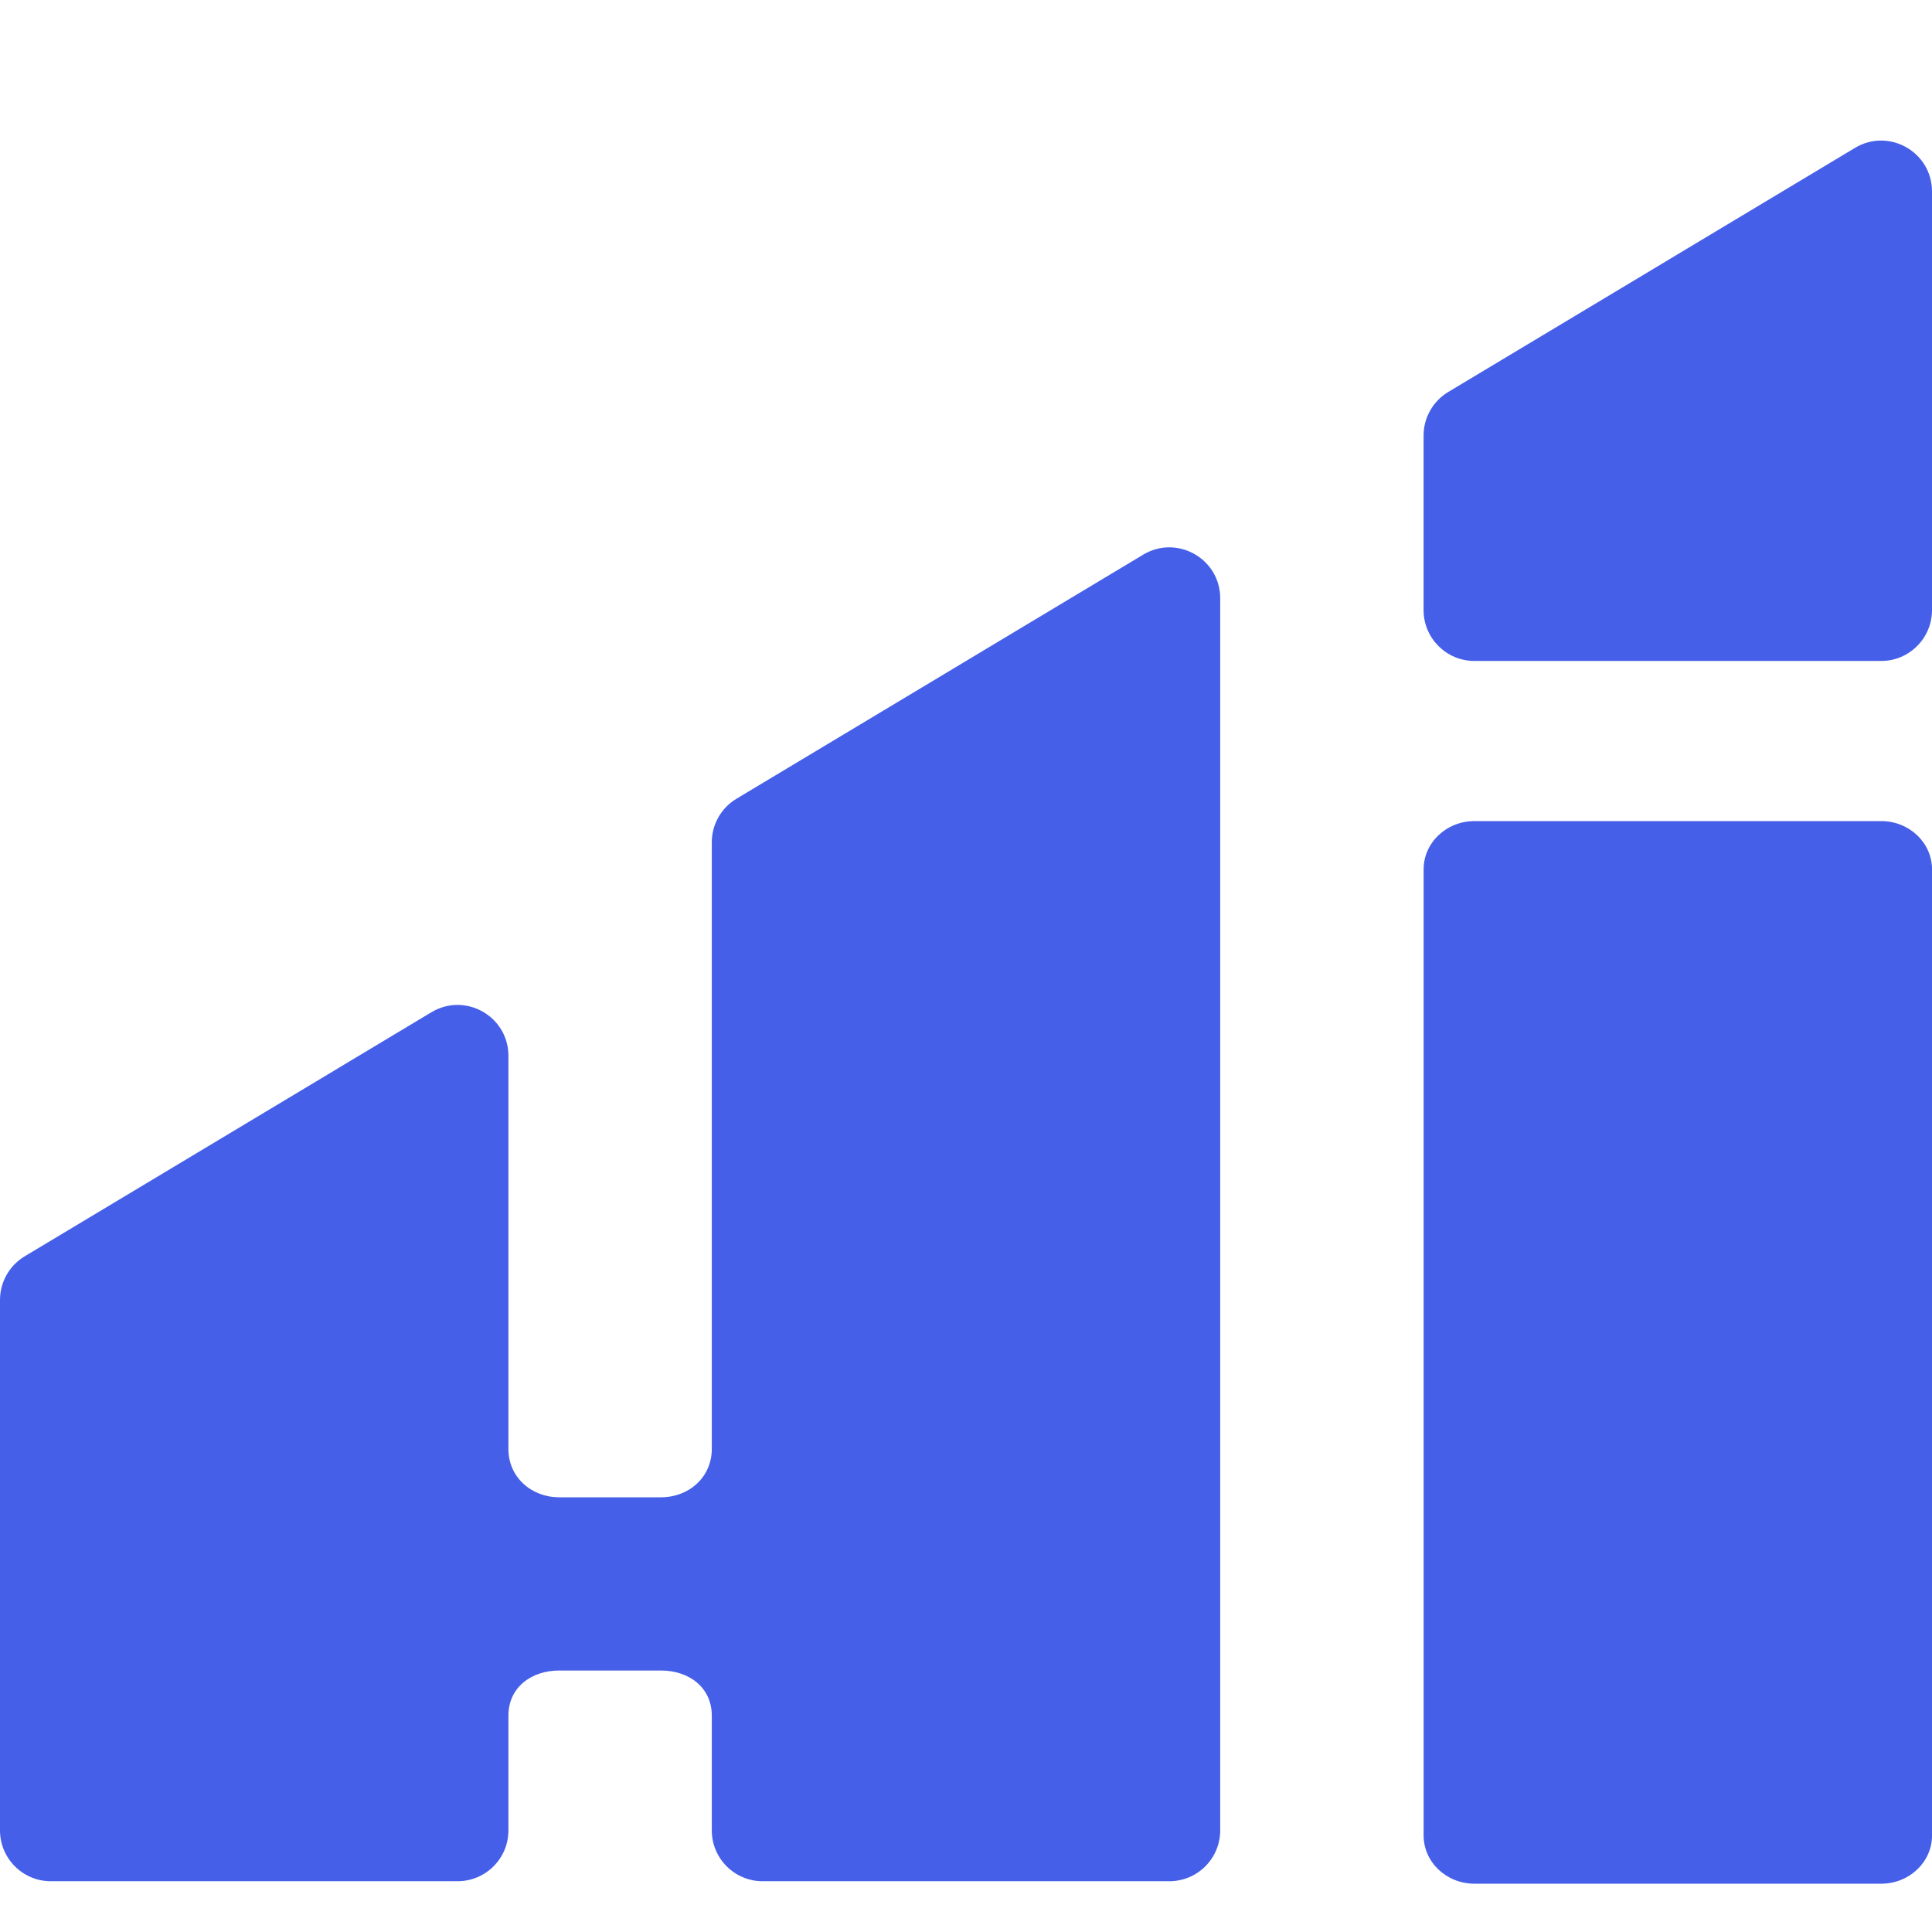
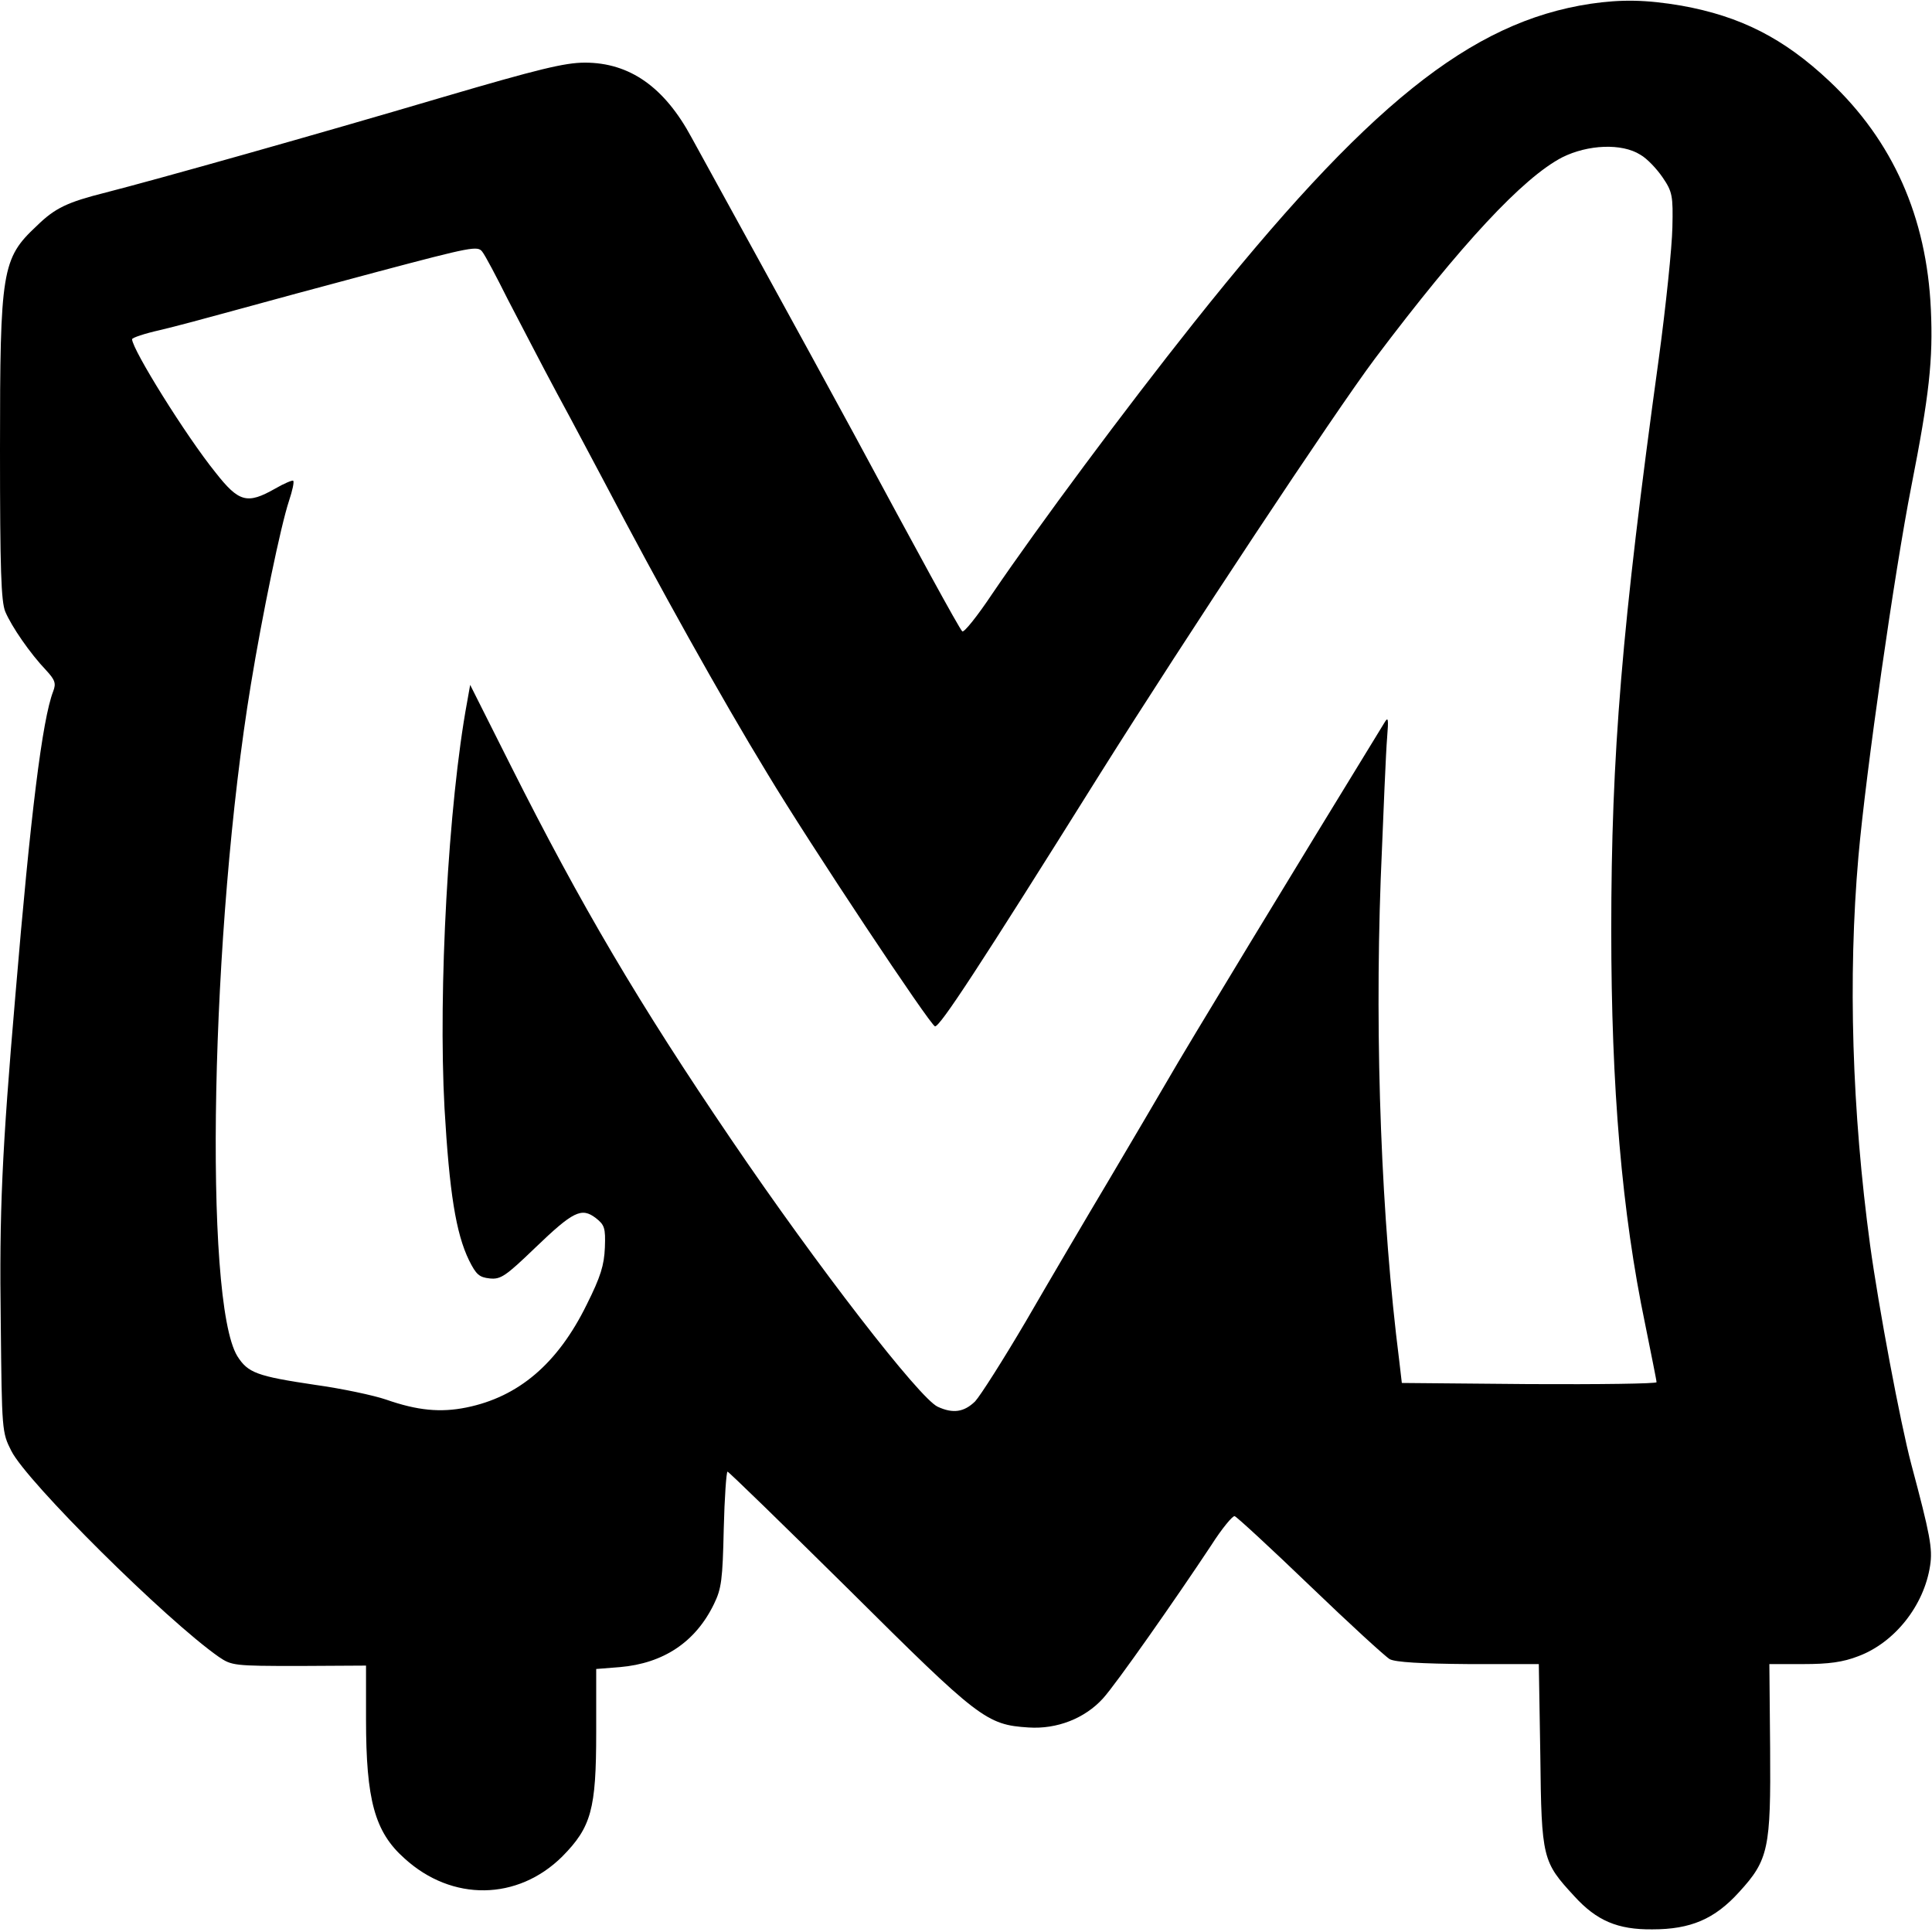
- <svg xmlns="http://www.w3.org/2000/svg" width="64" height="64" viewBox="0 0 64 64" fill="none">
-   <g clip-path="url(#clip0_408_56)">
-     <path d="M47.158 14.428C47.158 13.837 47.468 13.289 47.976 12.984L61.449 4.899C62.572 4.225 64 5.034 64 6.343V20.21C64 21.14 63.246 21.895 62.316 21.895H48.842C47.912 21.895 47.158 21.14 47.158 20.21V14.428Z" fill="#455FE9" />
-     <path fill-rule="evenodd" clip-rule="evenodd" d="M24.397 26.459C23.889 26.764 23.579 27.312 23.579 27.903V43.792L23.579 45.475L23.579 45.476L23.579 48C23.579 48.93 22.825 49.6 21.895 49.6H18.526C17.596 49.6 16.842 48.93 16.842 48V45.475V34.976C16.842 33.667 15.414 32.858 14.291 33.532L0.818 41.617C0.31 41.922 0 42.47 0 43.062V60.634C0 61.564 0.754 62.318 1.684 62.318H15.158C16.088 62.318 16.842 61.564 16.842 60.634V58.949V56.831C16.842 55.901 17.596 55.338 18.526 55.338H21.895C22.825 55.338 23.579 55.901 23.579 56.831V58.949L23.579 60.634C23.579 61.564 24.333 62.318 25.263 62.318H38.737C39.667 62.318 40.421 61.564 40.421 60.634V45.476V43.792V19.818C40.421 18.509 38.993 17.7 37.87 18.374L24.397 26.459Z" fill="#455FE9" />
-     <path d="M47.159 28.8V60.8C47.159 61.684 47.913 62.4 48.843 62.4H62.317C63.247 62.4 64.001 61.684 64.001 60.8V28.8C64.001 27.916 63.247 27.2 62.317 27.2H48.843C47.913 27.2 47.159 27.916 47.159 28.8Z" fill="#455FE9" />
+ <svg xmlns="http://www.w3.org/2000/svg" version="1.0" width="512pt" height="512pt" viewBox="0 0 512 512" preserveAspectRatio="xMidYMid meet">
+   <g transform="translate(0,512) scale(0.1,-0.1)" fill="#000000" stroke="none">
+     <path d="M4215 5110 c-318 -48 -592 -268 -1051 -845 -183 -230 -413 -540 -534 -718 -40 -60 -76 -105 -80 -100 -9 9 -120 213 -287 523 -58 107 -169 310 -246 450 -77 140 -160 291 -184 335 -72 134 -164 199 -283 199 -53 0 -123 -17 -375 -91 -338 -100 -761 -219 -894 -253 -103 -26 -135 -41 -184 -89 -92 -86 -97 -117 -97 -592 0 -320 3 -403 14 -430 17 -40 66 -111 108 -155 24 -26 27 -35 19 -56 -29 -75 -60 -326 -100 -803 -36 -419 -43 -577 -39 -870 3 -286 3 -291 28 -340 41 -82 411 -449 550 -546 34 -23 40 -24 212 -24 l178 1 0 -142 c0 -214 23 -299 102 -369 126 -115 300 -112 418 5 77 78 90 125 90 329 l0 168 63 5 c115 10 200 66 249 167 20 41 23 64 26 199 2 83 7 152 10 152 3 0 148 -141 322 -313 344 -342 364 -358 476 -365 75 -5 149 24 197 77 34 37 193 264 287 406 28 44 57 79 62 77 6 -2 96 -85 200 -185 104 -100 199 -187 211 -194 15 -8 82 -12 209 -13 l186 0 4 -242 c3 -274 6 -282 90 -373 59 -65 115 -89 207 -88 101 0 165 27 230 99 78 85 84 116 82 381 l-2 223 90 0 c67 0 105 5 146 21 96 36 174 134 190 240 7 45 0 82 -50 269 -29 110 -86 413 -109 580 -48 355 -59 709 -31 1030 20 226 96 756 140 980 48 244 58 337 52 470 -11 245 -101 447 -269 605 -121 114 -236 172 -392 200 -94 16 -159 17 -241 5z m132 -400 c18 -10 44 -38 59 -60 26 -38 28 -49 26 -133 -1 -51 -17 -207 -36 -347 -98 -711 -126 -1049 -126 -1515 0 -417 28 -748 90 -1045 16 -80 30 -148 30 -153 0 -4 -152 -6 -337 -5 l-338 3 -7 60 c-47 371 -65 837 -49 1275 7 173 14 342 17 375 4 50 3 57 -7 40 -233 -380 -527 -864 -576 -950 -22 -38 -91 -155 -153 -260 -62 -104 -162 -274 -221 -376 -60 -102 -121 -198 -135 -213 -29 -28 -58 -33 -99 -14 -48 22 -319 372 -547 708 -244 359 -398 620 -584 990 l-108 215 -8 -45 c-50 -270 -77 -765 -60 -1077 13 -223 30 -331 65 -403 19 -38 27 -45 55 -48 29 -3 42 6 120 81 101 97 123 108 161 79 23 -18 26 -26 24 -78 -2 -47 -11 -77 -48 -151 -77 -157 -181 -245 -319 -273 -69 -14 -130 -8 -213 21 -32 11 -116 29 -188 39 -155 23 -178 32 -206 76 -90 147 -71 1134 36 1781 30 183 79 420 101 486 9 27 14 50 11 53 -2 2 -24 -7 -48 -21 -74 -42 -96 -36 -158 43 -79 98 -220 325 -221 353 0 4 33 15 73 24 39 9 128 33 197 52 69 19 242 66 385 104 245 65 261 68 273 52 8 -10 38 -67 68 -127 31 -59 89 -172 131 -250 42 -77 98 -184 126 -236 141 -269 308 -569 430 -769 113 -188 434 -671 445 -671 14 1 111 148 437 669 230 366 621 957 729 1101 229 304 392 479 496 533 68 34 158 38 207 7z" />
  </g>
-   <defs>
- 
- </defs>
</svg>
